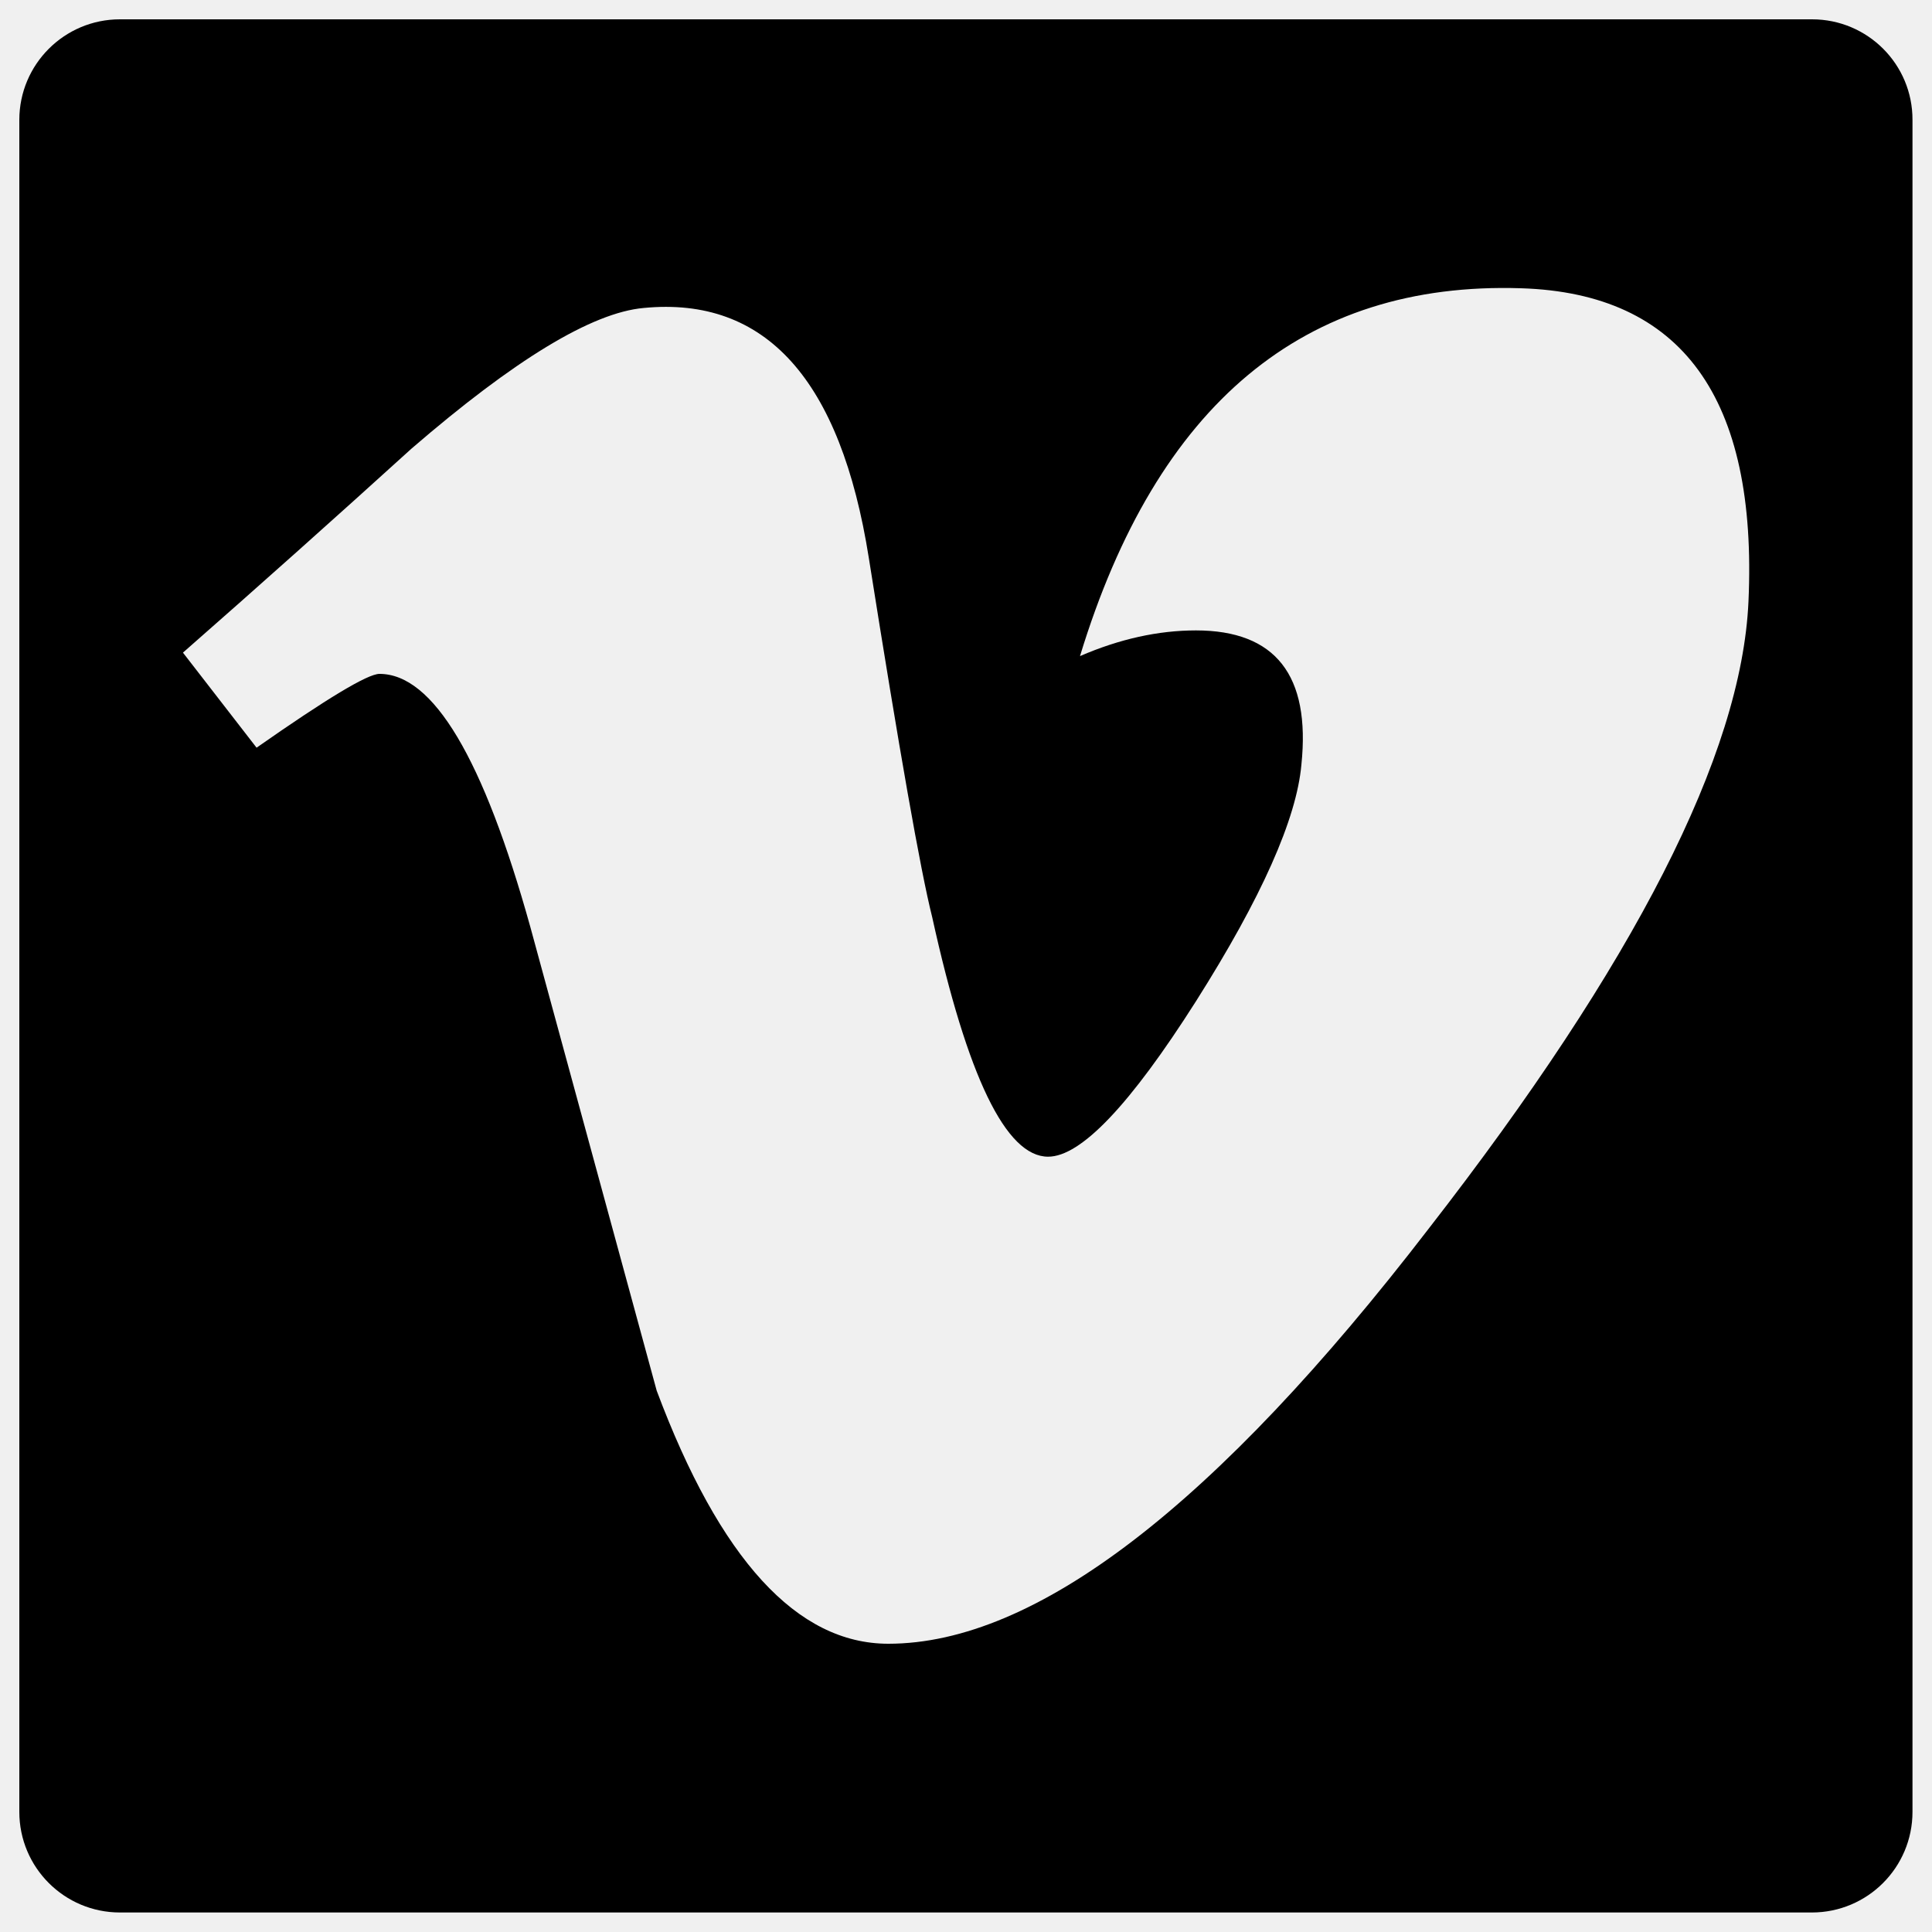
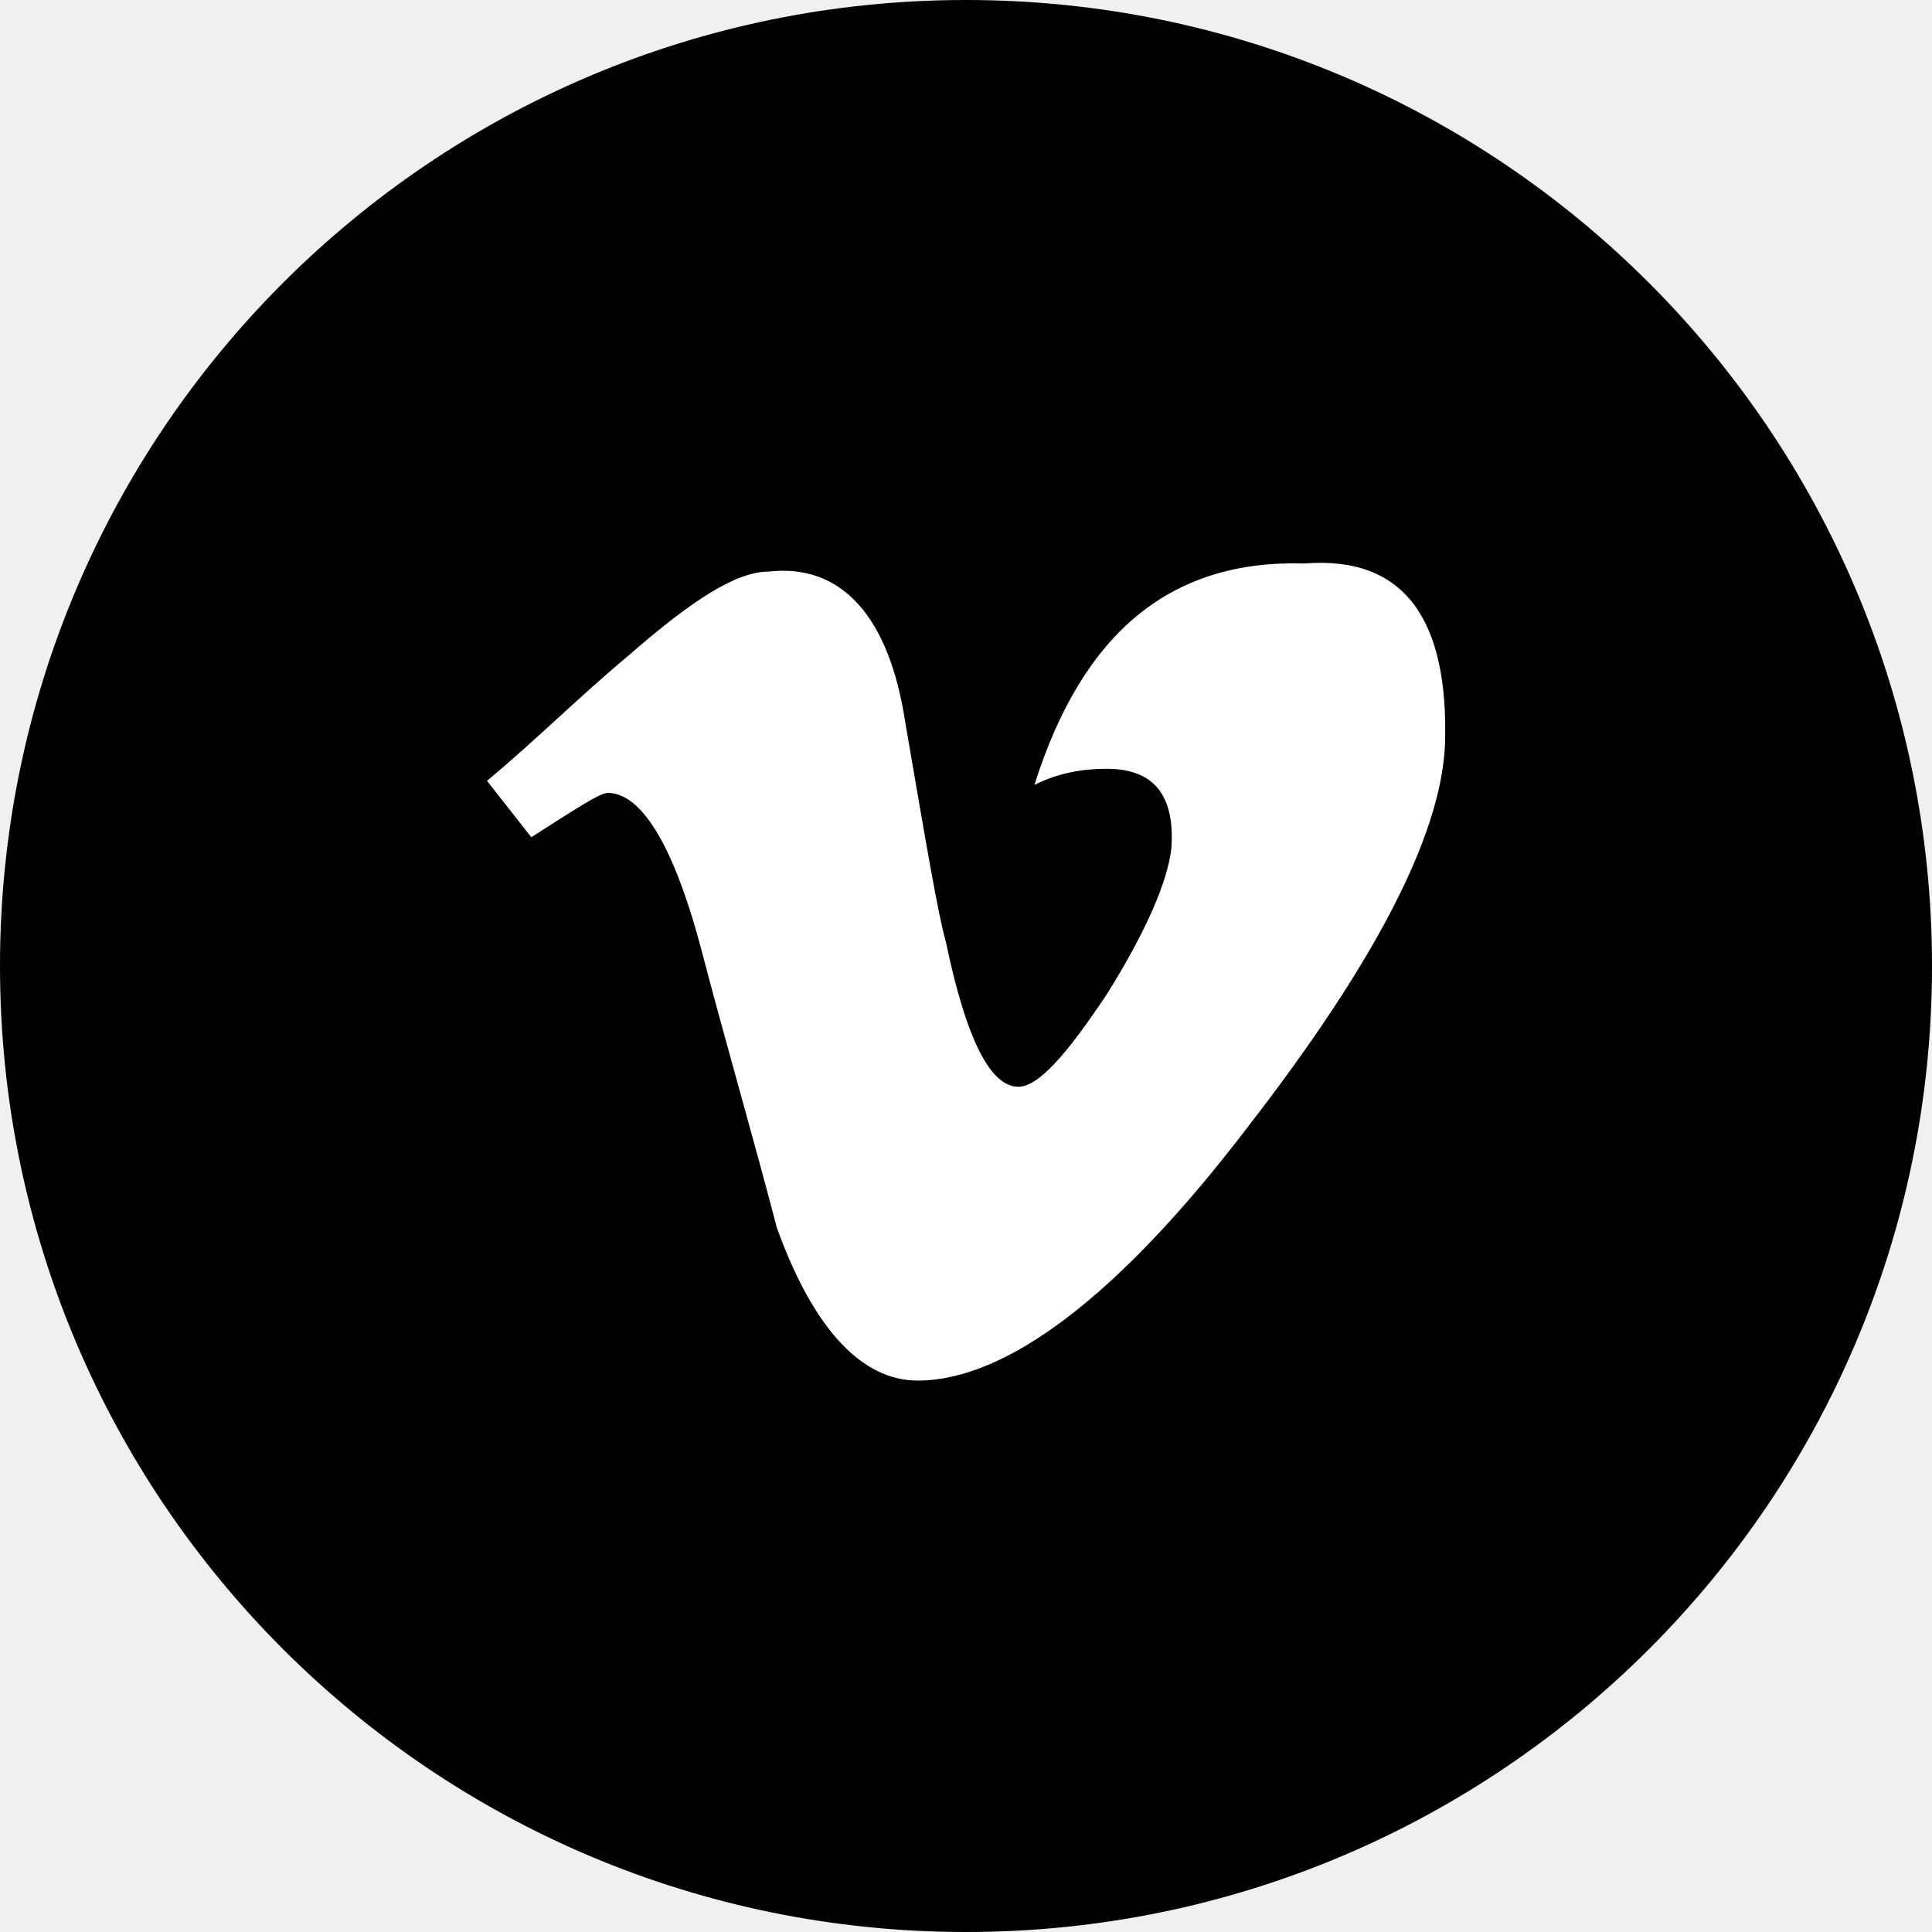
- <svg xmlns="http://www.w3.org/2000/svg" version="1.1" x="0px" y="0px" viewBox="0 0 1000 1000" enable-background="new 0 0 1000 1000" xml:space="preserve">
-   <g>
-     <g>
-       <path d="M937.9,10H62.1C33.3,10,10,33.3,10,62.1v875.7c0,28.8,23.3,52.1,52.1,52.1h875.7c28.8,0,52.1-23.3,52.1-52.1V62.1C990,33.3,966.7,10,937.9,10z M905,311.5c-3.6,78.9-58.7,187-165.4,324.3c-110.2,143.3-203.5,215-279.8,215c-47.2,0-87.2-43.6-119.9-131c-21.8-80-43.6-160-65.4-240c-24.3-87.3-50.3-131-78.1-131c-6.1,0-27.3,12.8-63.6,38.2l-38.1-49.2c40-35.1,79.4-70.3,118.3-105.6c53.4-46.1,93.4-70.4,120.2-72.8c63.1-6.1,101.9,37.1,116.5,129.4c15.8,99.7,26.7,161.7,32.8,185.9c18.2,82.7,38.2,124,60,124c17,0,42.5-26.9,76.5-80.4c34-53.7,52.1-94.5,54.6-122.5c4.8-46.3-13.4-69.5-54.6-69.5c-19.4,0-39.5,4.4-60,13.3c39.8-130.5,116-194,228.3-190.4C870.5,151.8,909.8,205.9,905,311.5z" />
-     </g>
-     <g />
-     <g />
-     <g />
-     <g />
-     <g />
-     <g />
-     <g />
-     <g />
-     <g />
-     <g />
-     <g />
-     <g />
-     <g />
-     <g />
-     <g />
-   </g>
+ <svg xmlns="http://www.w3.org/2000/svg" enable-background="new 0 0 48 48" id="Layer_1" version="1.1" viewBox="0 0 48 48" xml:space="preserve">
+   <circle cx="24" cy="24" fill="#000000" r="24" />
+   <path d="M35.9,18.5C35.8,20.8,34.1,24,31,28c-3.2,4.2-6,6.3-8.2,6.3c-1.4,0-2.6-1.3-3.5-3.8c-0.6-2.3-1.3-4.7-1.9-7  c-0.7-2.6-1.5-3.8-2.3-3.8c-0.2,0-0.8,0.4-1.9,1.1l-1.1-1.4c1.2-1,2.3-2.1,3.5-3.1c1.6-1.4,2.7-2.1,3.5-2.1c1.8-0.2,3,1.1,3.4,3.8  c0.5,2.9,0.8,4.7,1,5.4c0.5,2.4,1.1,3.6,1.8,3.6c0.5,0,1.2-0.8,2.2-2.3c1-1.6,1.5-2.8,1.6-3.6c0.1-1.3-0.4-2-1.6-2  c-0.6,0-1.2,0.1-1.8,0.4c1.2-3.8,3.4-5.6,6.7-5.5C34.9,13.8,36,15.4,35.9,18.5z" fill="#FFFFFF" />
</svg>
